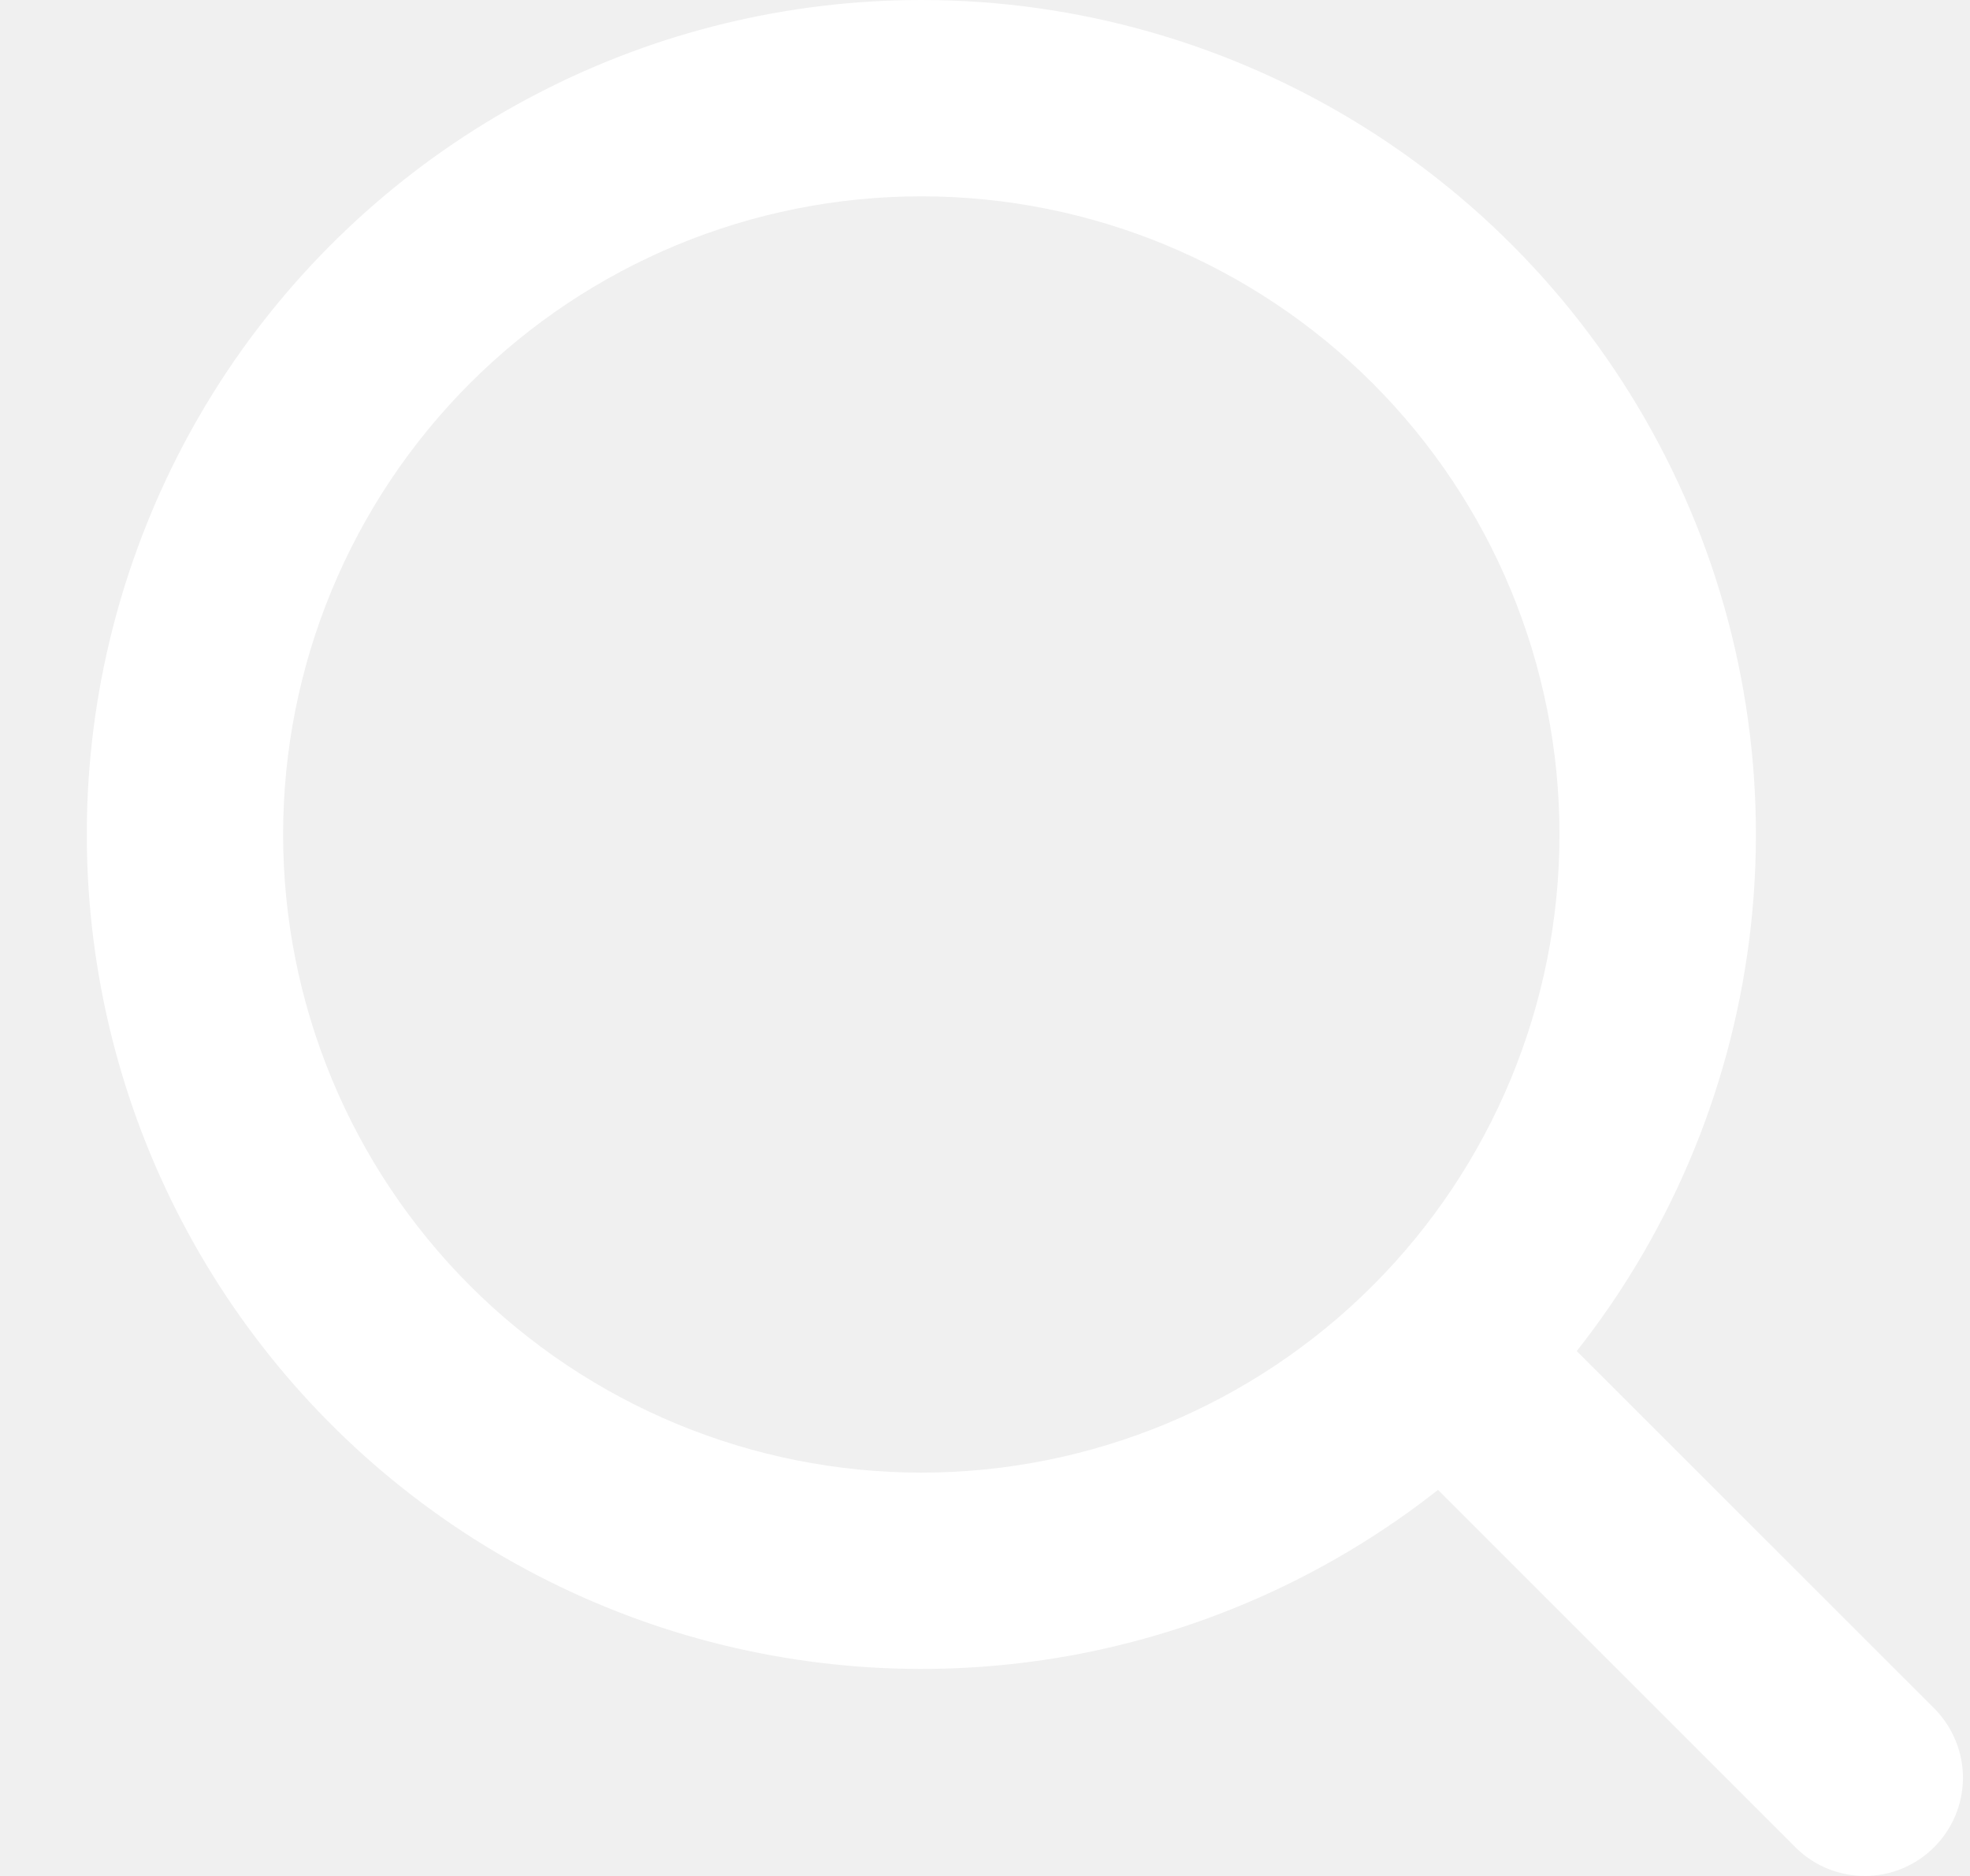
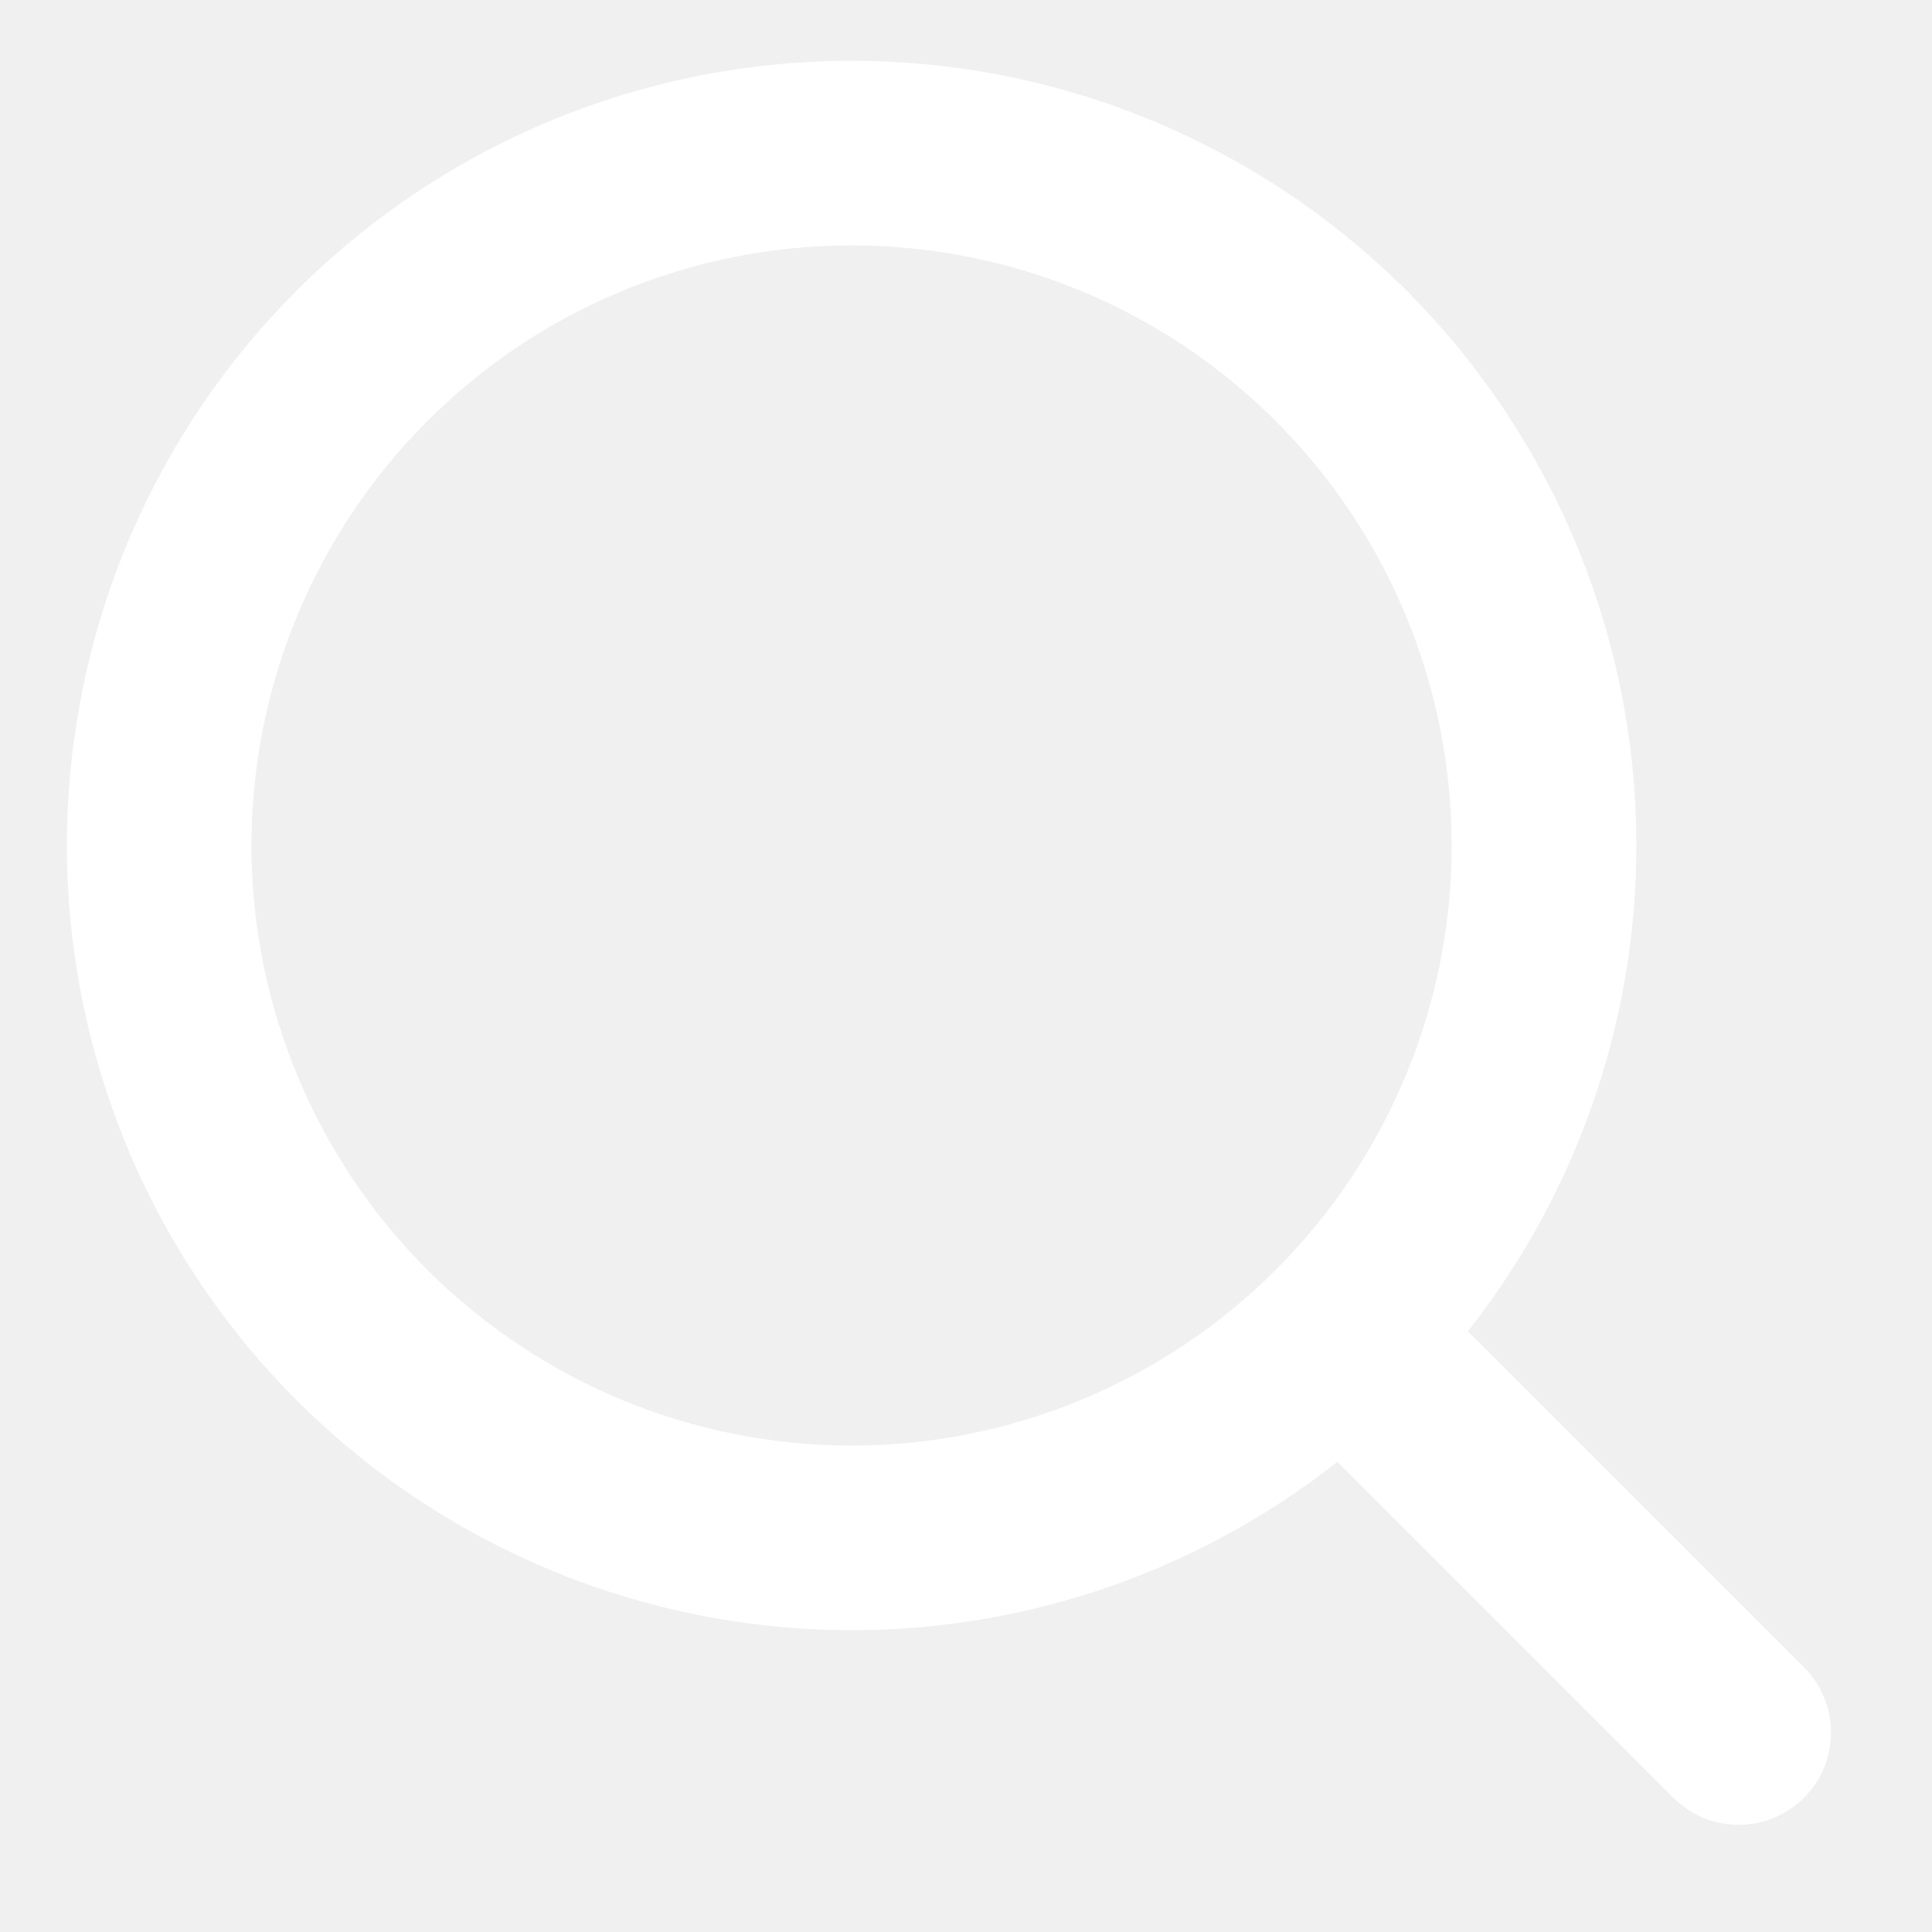
- <svg xmlns="http://www.w3.org/2000/svg" width="21" height="20" viewBox="0 0 21 20" fill="none">
-   <path fill-rule="evenodd" clip-rule="evenodd" d="M9.821 2.00628e-08C8.402 0 7.004 0.339 5.744 0.99C4.483 1.64 3.396 2.583 2.573 3.738C1.751 4.894 1.217 6.23 1.015 7.634C0.814 9.039 0.952 10.471 1.416 11.811C1.881 13.151 2.66 14.361 3.687 15.339C4.714 16.318 5.961 17.036 7.322 17.435C8.684 17.833 10.121 17.9 11.514 17.631C12.906 17.361 14.214 16.762 15.329 15.884L19.151 19.706C19.348 19.897 19.613 20.002 19.887 20C20.162 19.998 20.424 19.887 20.618 19.693C20.812 19.499 20.922 19.237 20.925 18.962C20.927 18.688 20.821 18.424 20.631 18.226L16.808 14.404C17.843 13.092 18.486 11.516 18.666 9.855C18.846 8.194 18.555 6.516 17.826 5.014C17.097 3.511 15.96 2.243 14.544 1.357C13.128 0.47 11.492 -0 9.821 2.00628e-08ZM3.018 8.896C3.018 7.092 3.735 5.362 5.01 4.086C6.286 2.81 8.017 2.093 9.821 2.093C11.625 2.093 13.356 2.81 14.632 4.086C15.908 5.362 16.624 7.092 16.624 8.896C16.624 10.701 15.908 12.431 14.632 13.707C13.356 14.983 11.625 15.7 9.821 15.7C8.017 15.7 6.286 14.983 5.01 13.707C3.735 12.431 3.018 10.701 3.018 8.896Z" fill="white" />
+ <svg xmlns="http://www.w3.org/2000/svg" width="13" height="13" viewBox="0 0 13 13" fill="none">
+   <path fill-rule="evenodd" clip-rule="evenodd" d="M5.73 0.409C4.888 0.409 4.058 0.61 3.31 0.996C2.562 1.382 1.916 1.941 1.428 2.627C0.94 3.313 0.623 4.106 0.504 4.94C0.384 5.773 0.466 6.623 0.742 7.419C1.017 8.214 1.479 8.932 2.089 9.513C2.699 10.093 3.439 10.52 4.247 10.756C5.055 10.993 5.908 11.033 6.735 10.873C7.561 10.713 8.338 10.357 8.999 9.836L11.268 12.105C11.385 12.218 11.541 12.28 11.704 12.279C11.867 12.278 12.023 12.212 12.138 12.097C12.254 11.982 12.319 11.826 12.32 11.663C12.322 11.5 12.259 11.343 12.146 11.226L9.877 8.958C10.491 8.179 10.873 7.243 10.98 6.258C11.087 5.272 10.914 4.276 10.481 3.384C10.048 2.492 9.373 1.74 8.533 1.214C7.693 0.688 6.721 0.409 5.73 0.409ZM1.692 5.689C1.692 4.618 2.118 3.591 2.875 2.834C3.632 2.076 4.659 1.651 5.73 1.651C6.801 1.651 7.828 2.076 8.585 2.834C9.342 3.591 9.768 4.618 9.768 5.689C9.768 6.76 9.342 7.787 8.585 8.544C7.828 9.301 6.801 9.727 5.73 9.727C4.659 9.727 3.632 9.301 2.875 8.544C2.118 7.787 1.692 6.76 1.692 5.689Z" fill="white" />
</svg>
